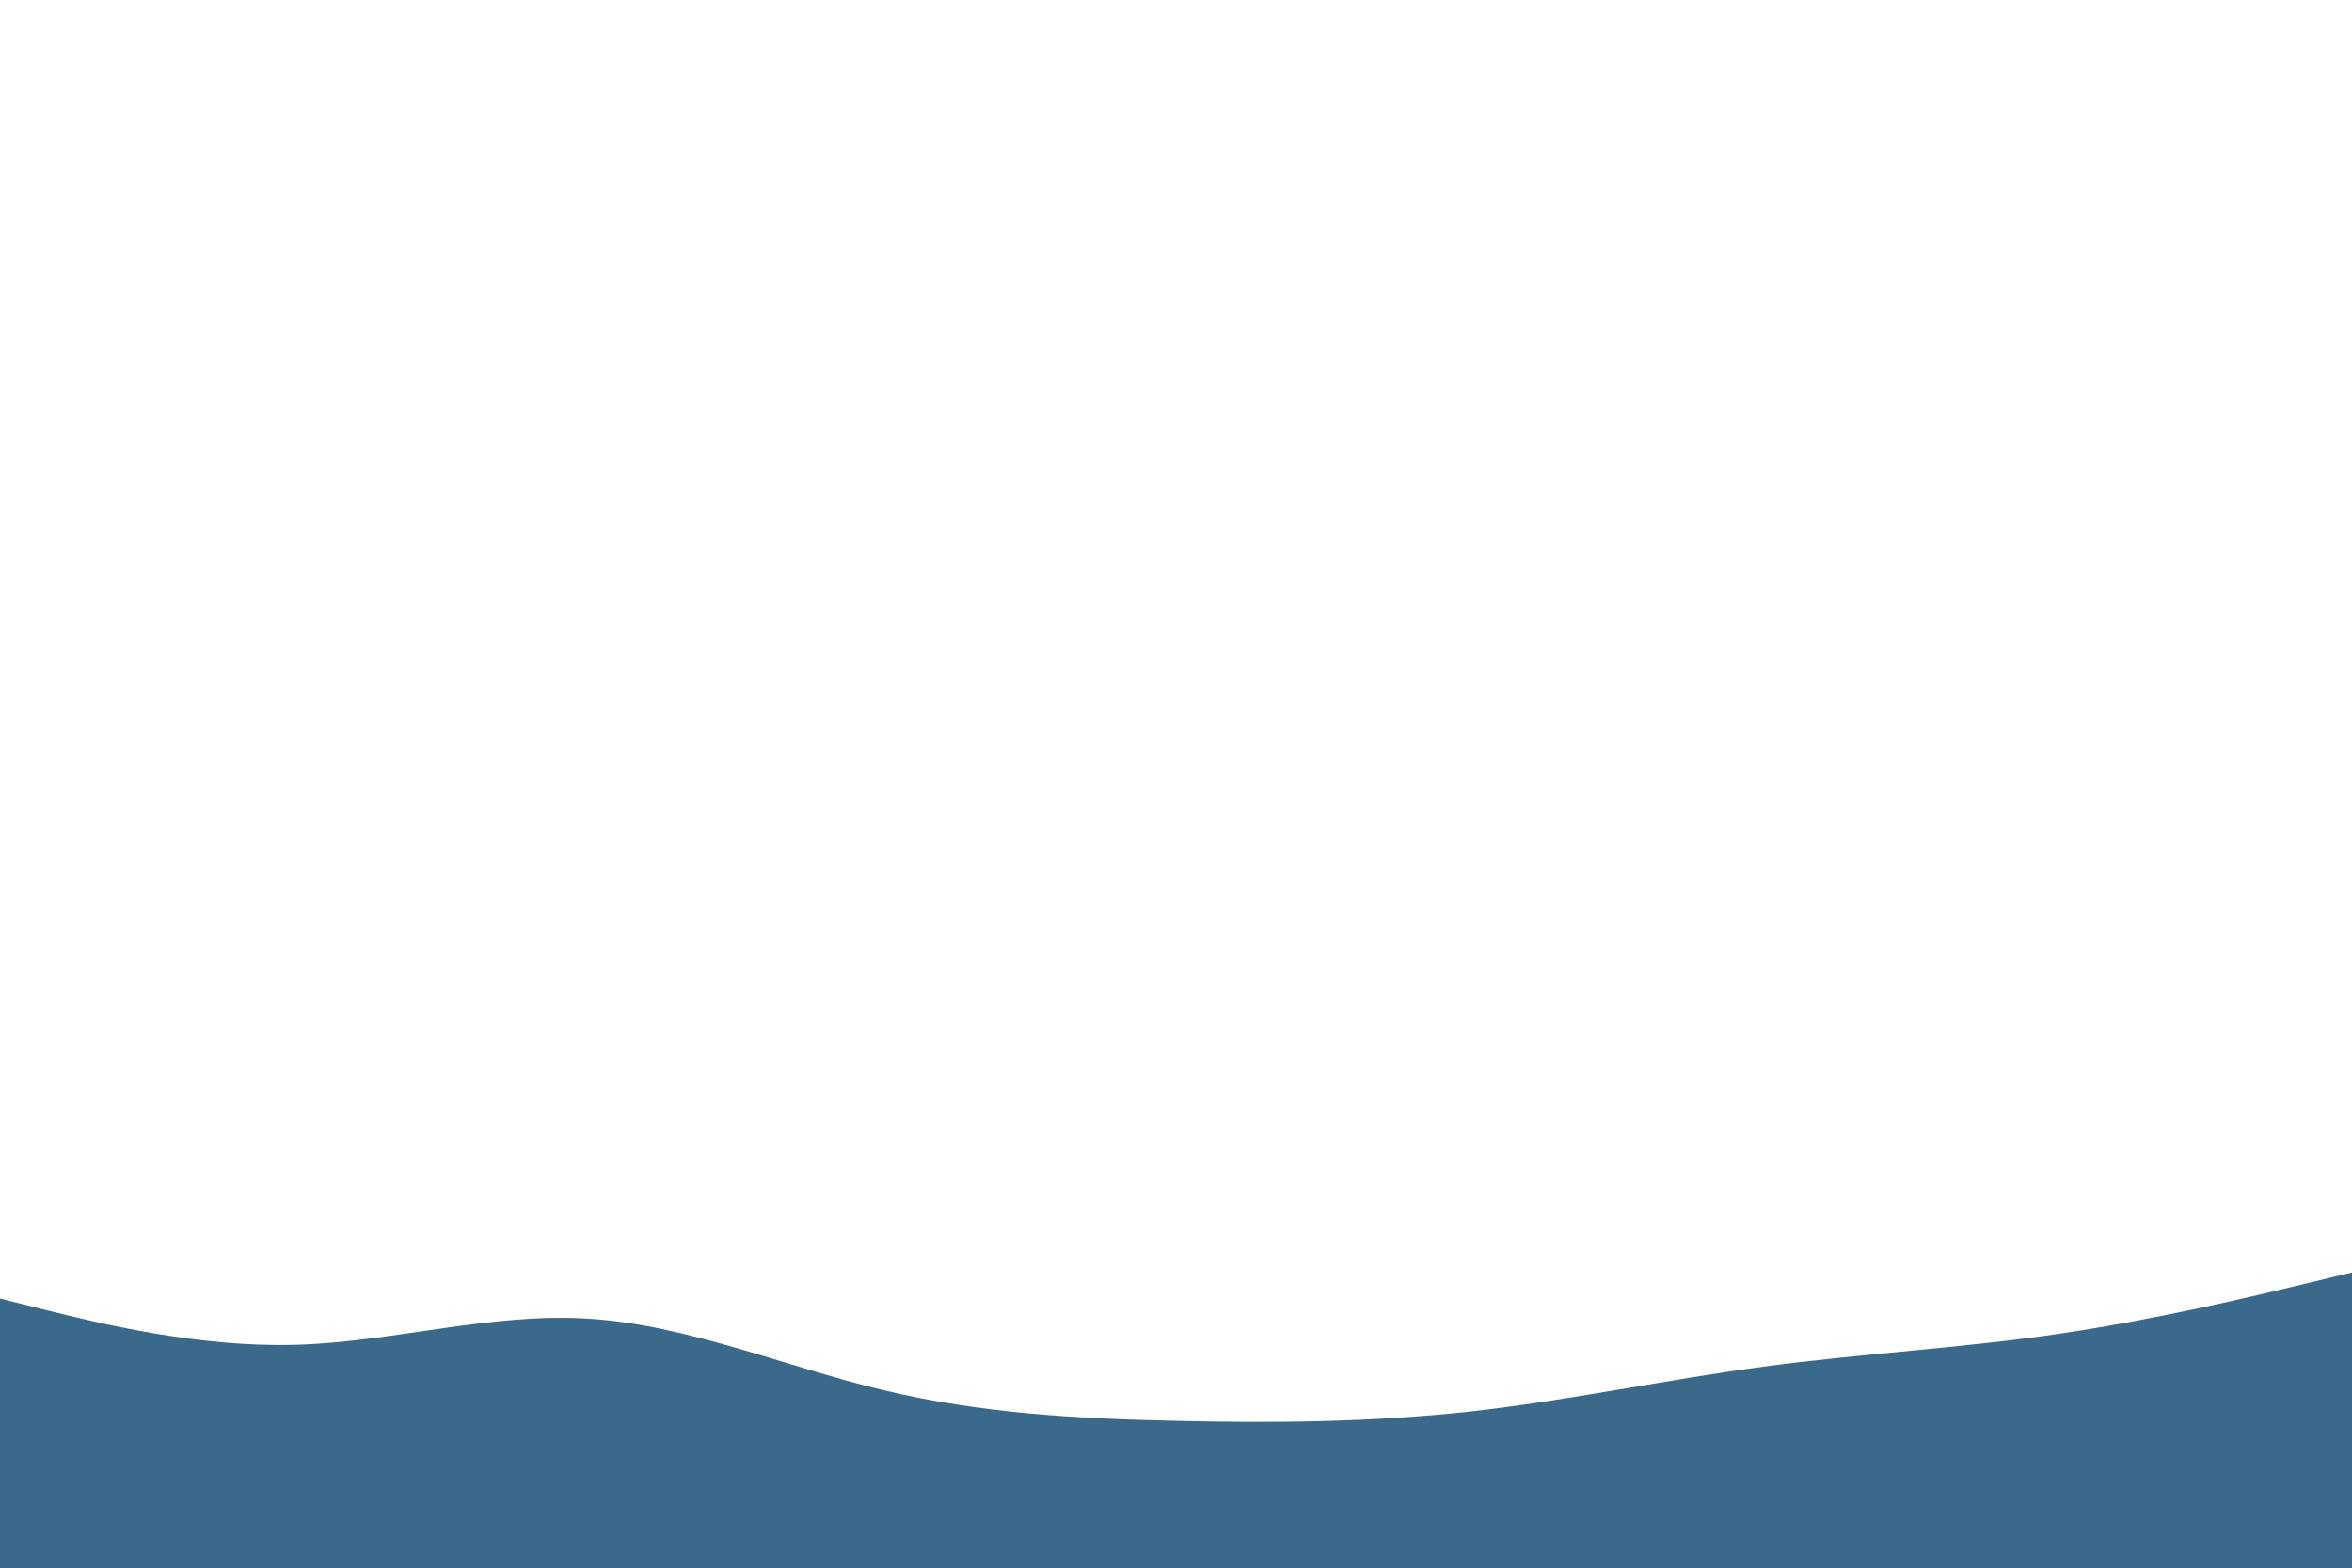
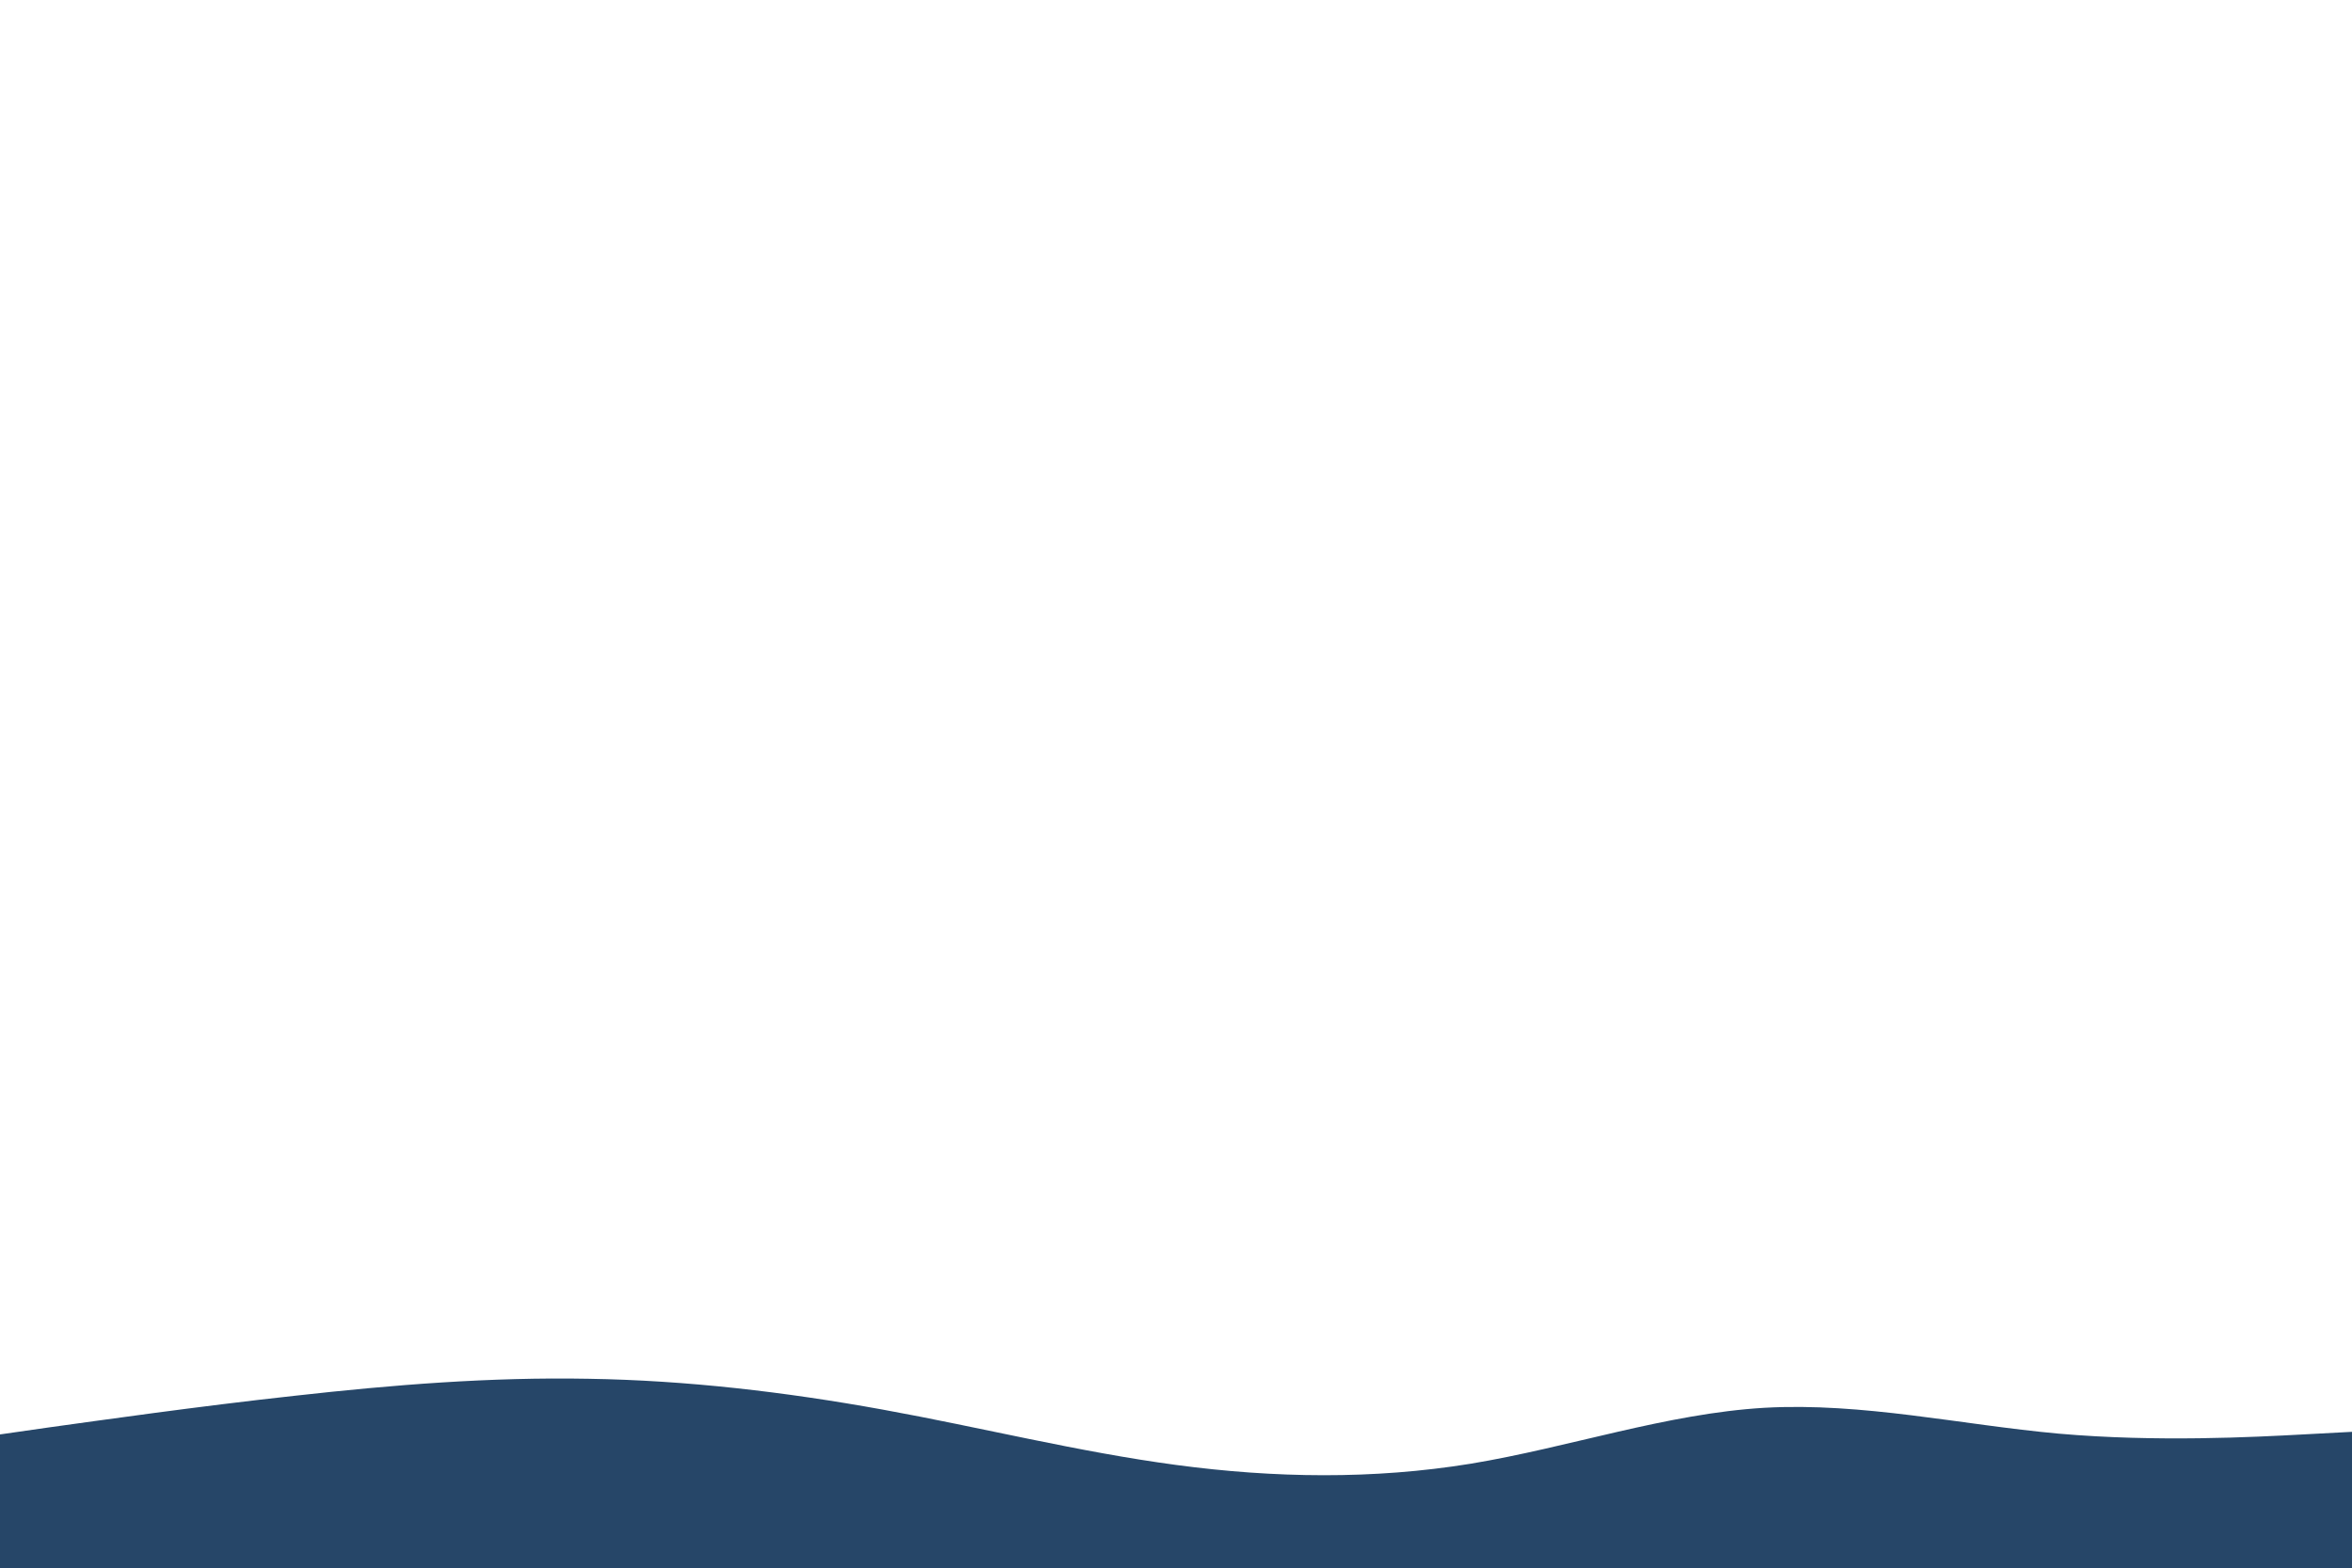
<svg xmlns="http://www.w3.org/2000/svg" id="visual" viewBox="0 0 900 600" width="900" height="600" version="1.1">
-   <path d="M0 497L18.8 501.7C37.7 506.3 75.3 515.7 112.8 514.7C150.3 513.7 187.7 502.3 225.2 504.7C262.7 507 300.3 523 337.8 532C375.3 541 412.7 543 450.2 543.8C487.7 544.7 525.3 544.3 562.8 540.2C600.3 536 637.7 528 675.2 523C712.7 518 750.3 516 787.8 510.5C825.3 505 862.7 496 881.3 491.5L900 487L900 601L881.3 601C862.7 601 825.3 601 787.8 601C750.3 601 712.7 601 675.2 601C637.7 601 600.3 601 562.8 601C525.3 601 487.7 601 450.2 601C412.7 601 375.3 601 337.8 601C300.3 601 262.7 601 225.2 601C187.7 601 150.3 601 112.8 601C75.3 601 37.7 601 18.8 601L0 601Z" fill="#3a698c" />
+   <path d="M0 549L18.8 546.3C37.7 543.7 75.3 538.3 112.8 534.2C150.3 530 187.7 527 225.2 527.7C262.7 528.3 300.3 532.7 337.8 539.5C375.3 546.3 412.7 555.7 450.2 560.7C487.7 565.7 525.3 566.3 562.8 560.2C600.3 554 637.7 541 675.2 538.8C712.7 536.7 750.3 545.3 787.8 548.7C825.3 552 862.7 550 881.3 549L900 548L900 601L881.3 601C862.7 601 825.3 601 787.8 601C750.3 601 712.7 601 675.2 601C637.7 601 600.3 601 562.8 601C525.3 601 487.7 601 450.2 601C412.7 601 375.3 601 337.8 601C300.3 601 262.7 601 225.2 601C187.7 601 150.3 601 112.8 601C75.3 601 37.7 601 18.8 601L0 601Z" fill="#264668" />
</svg>
